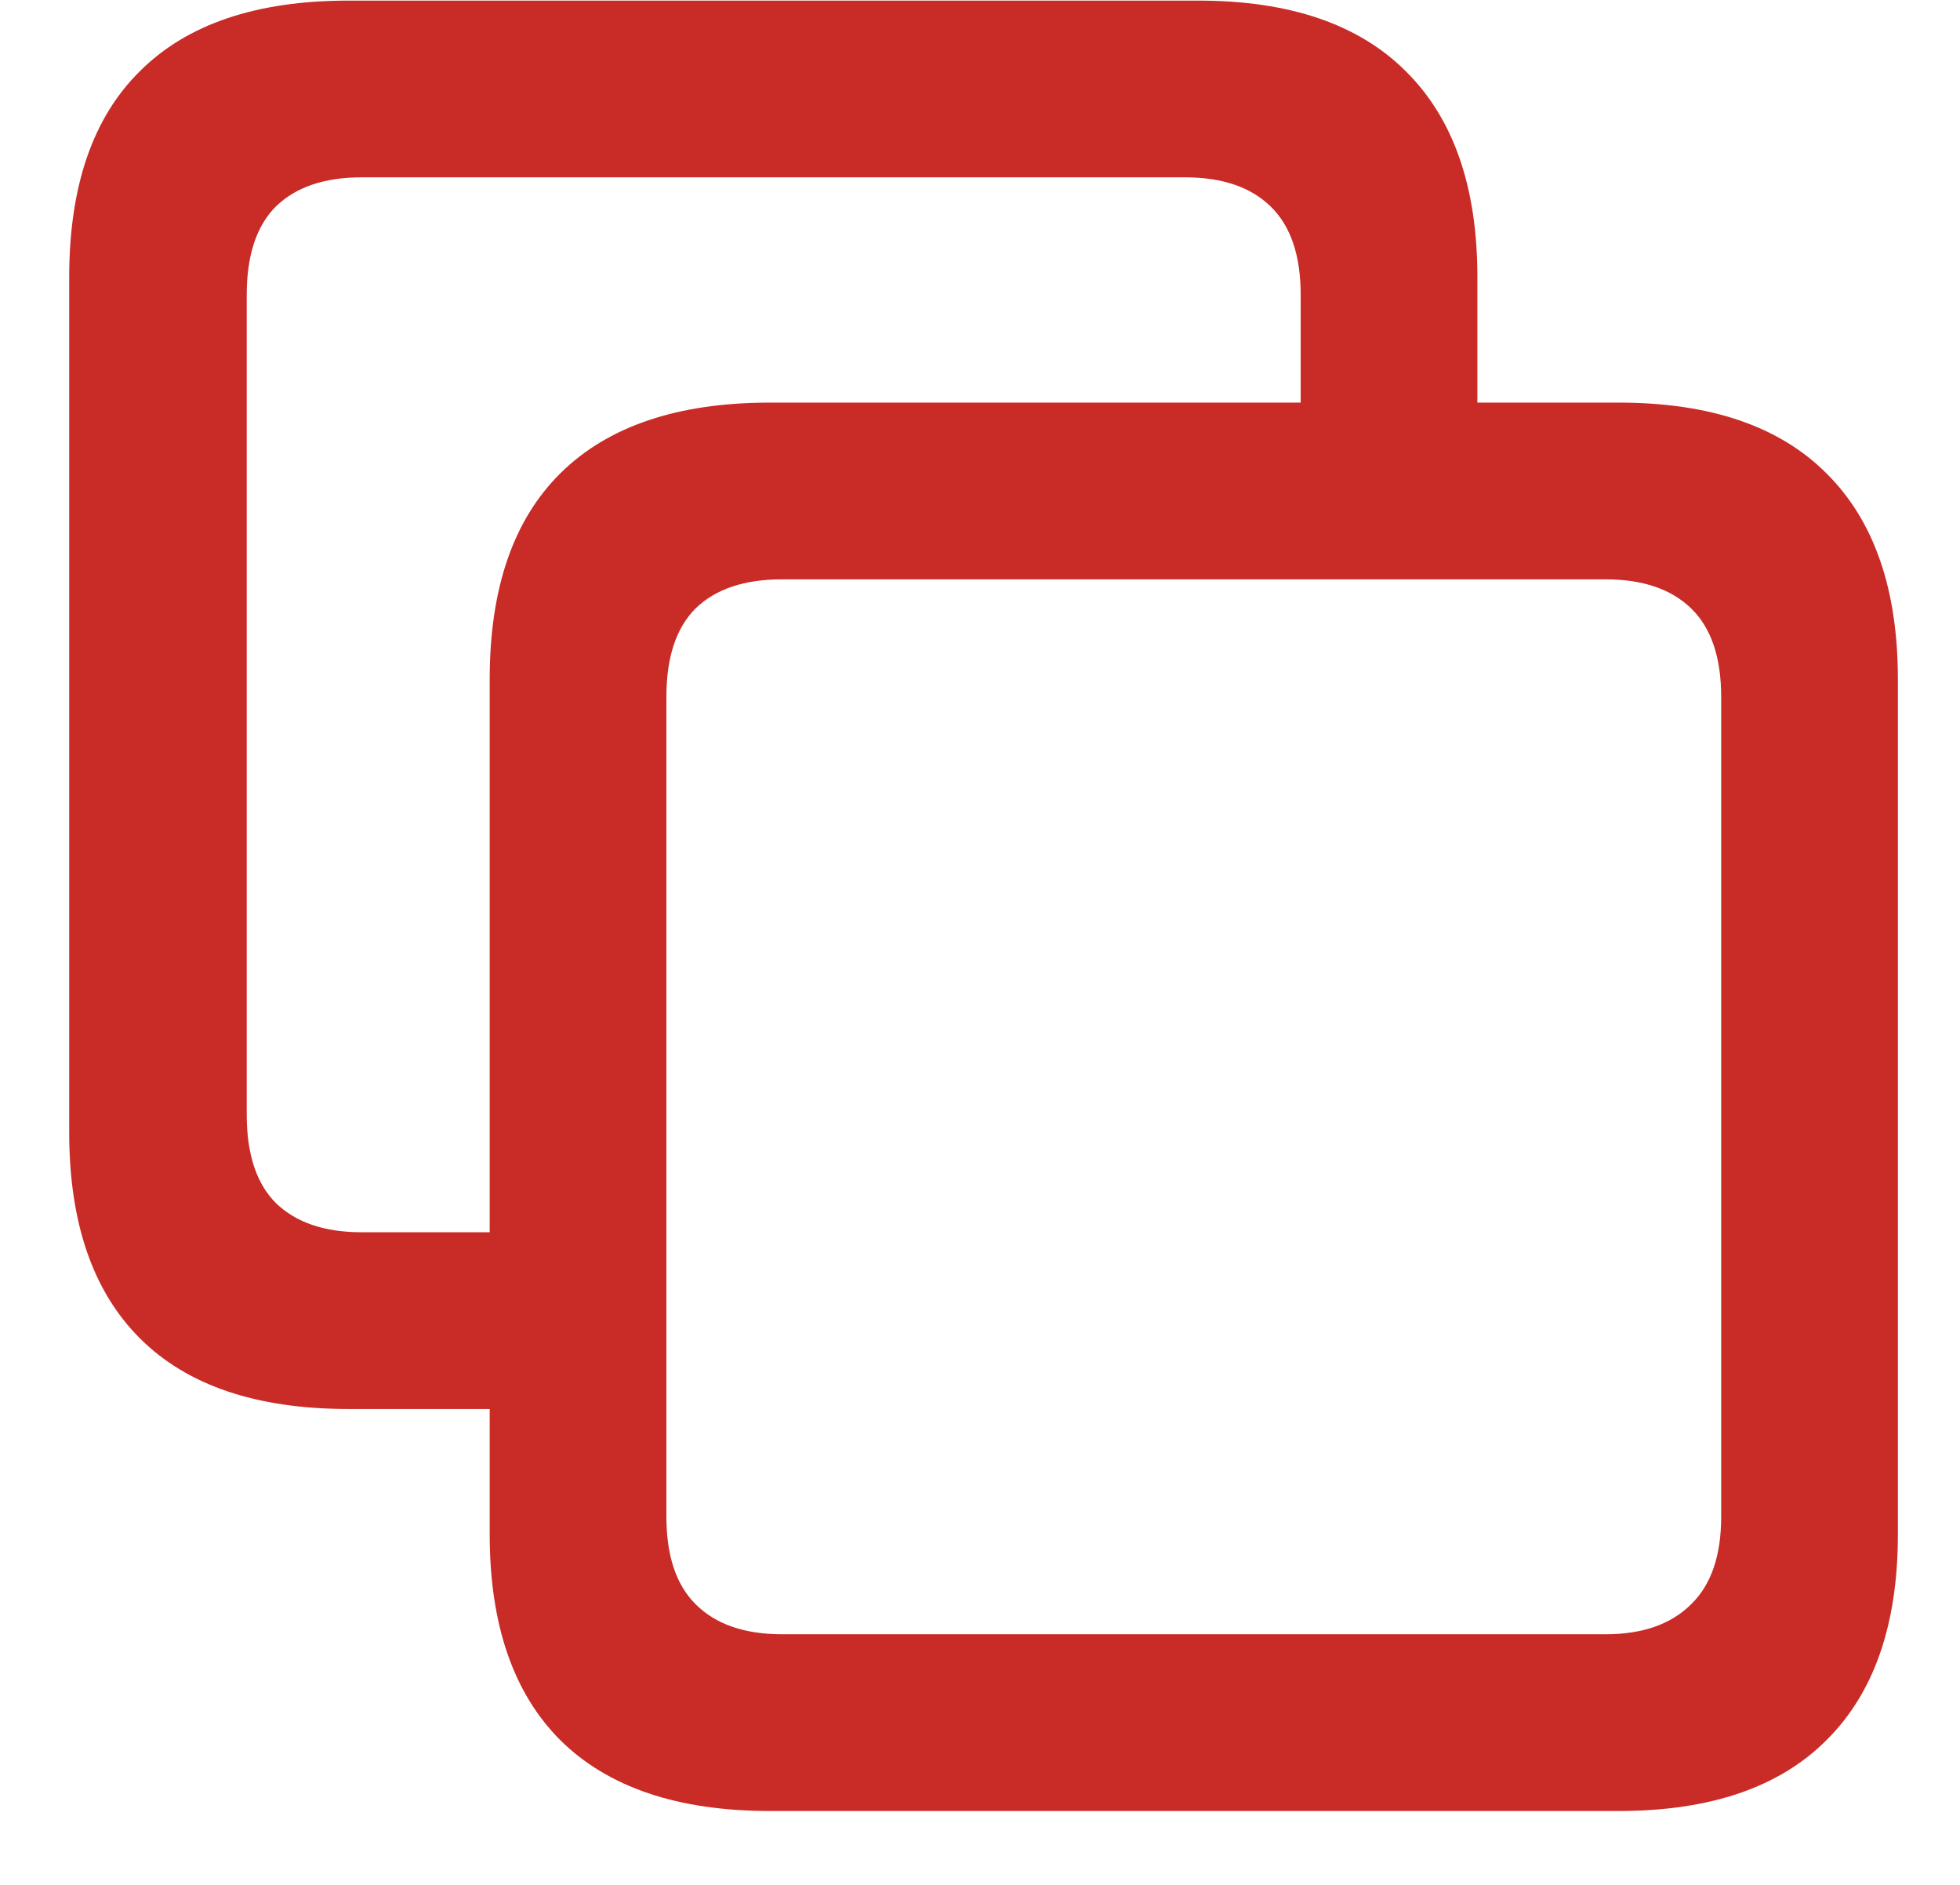
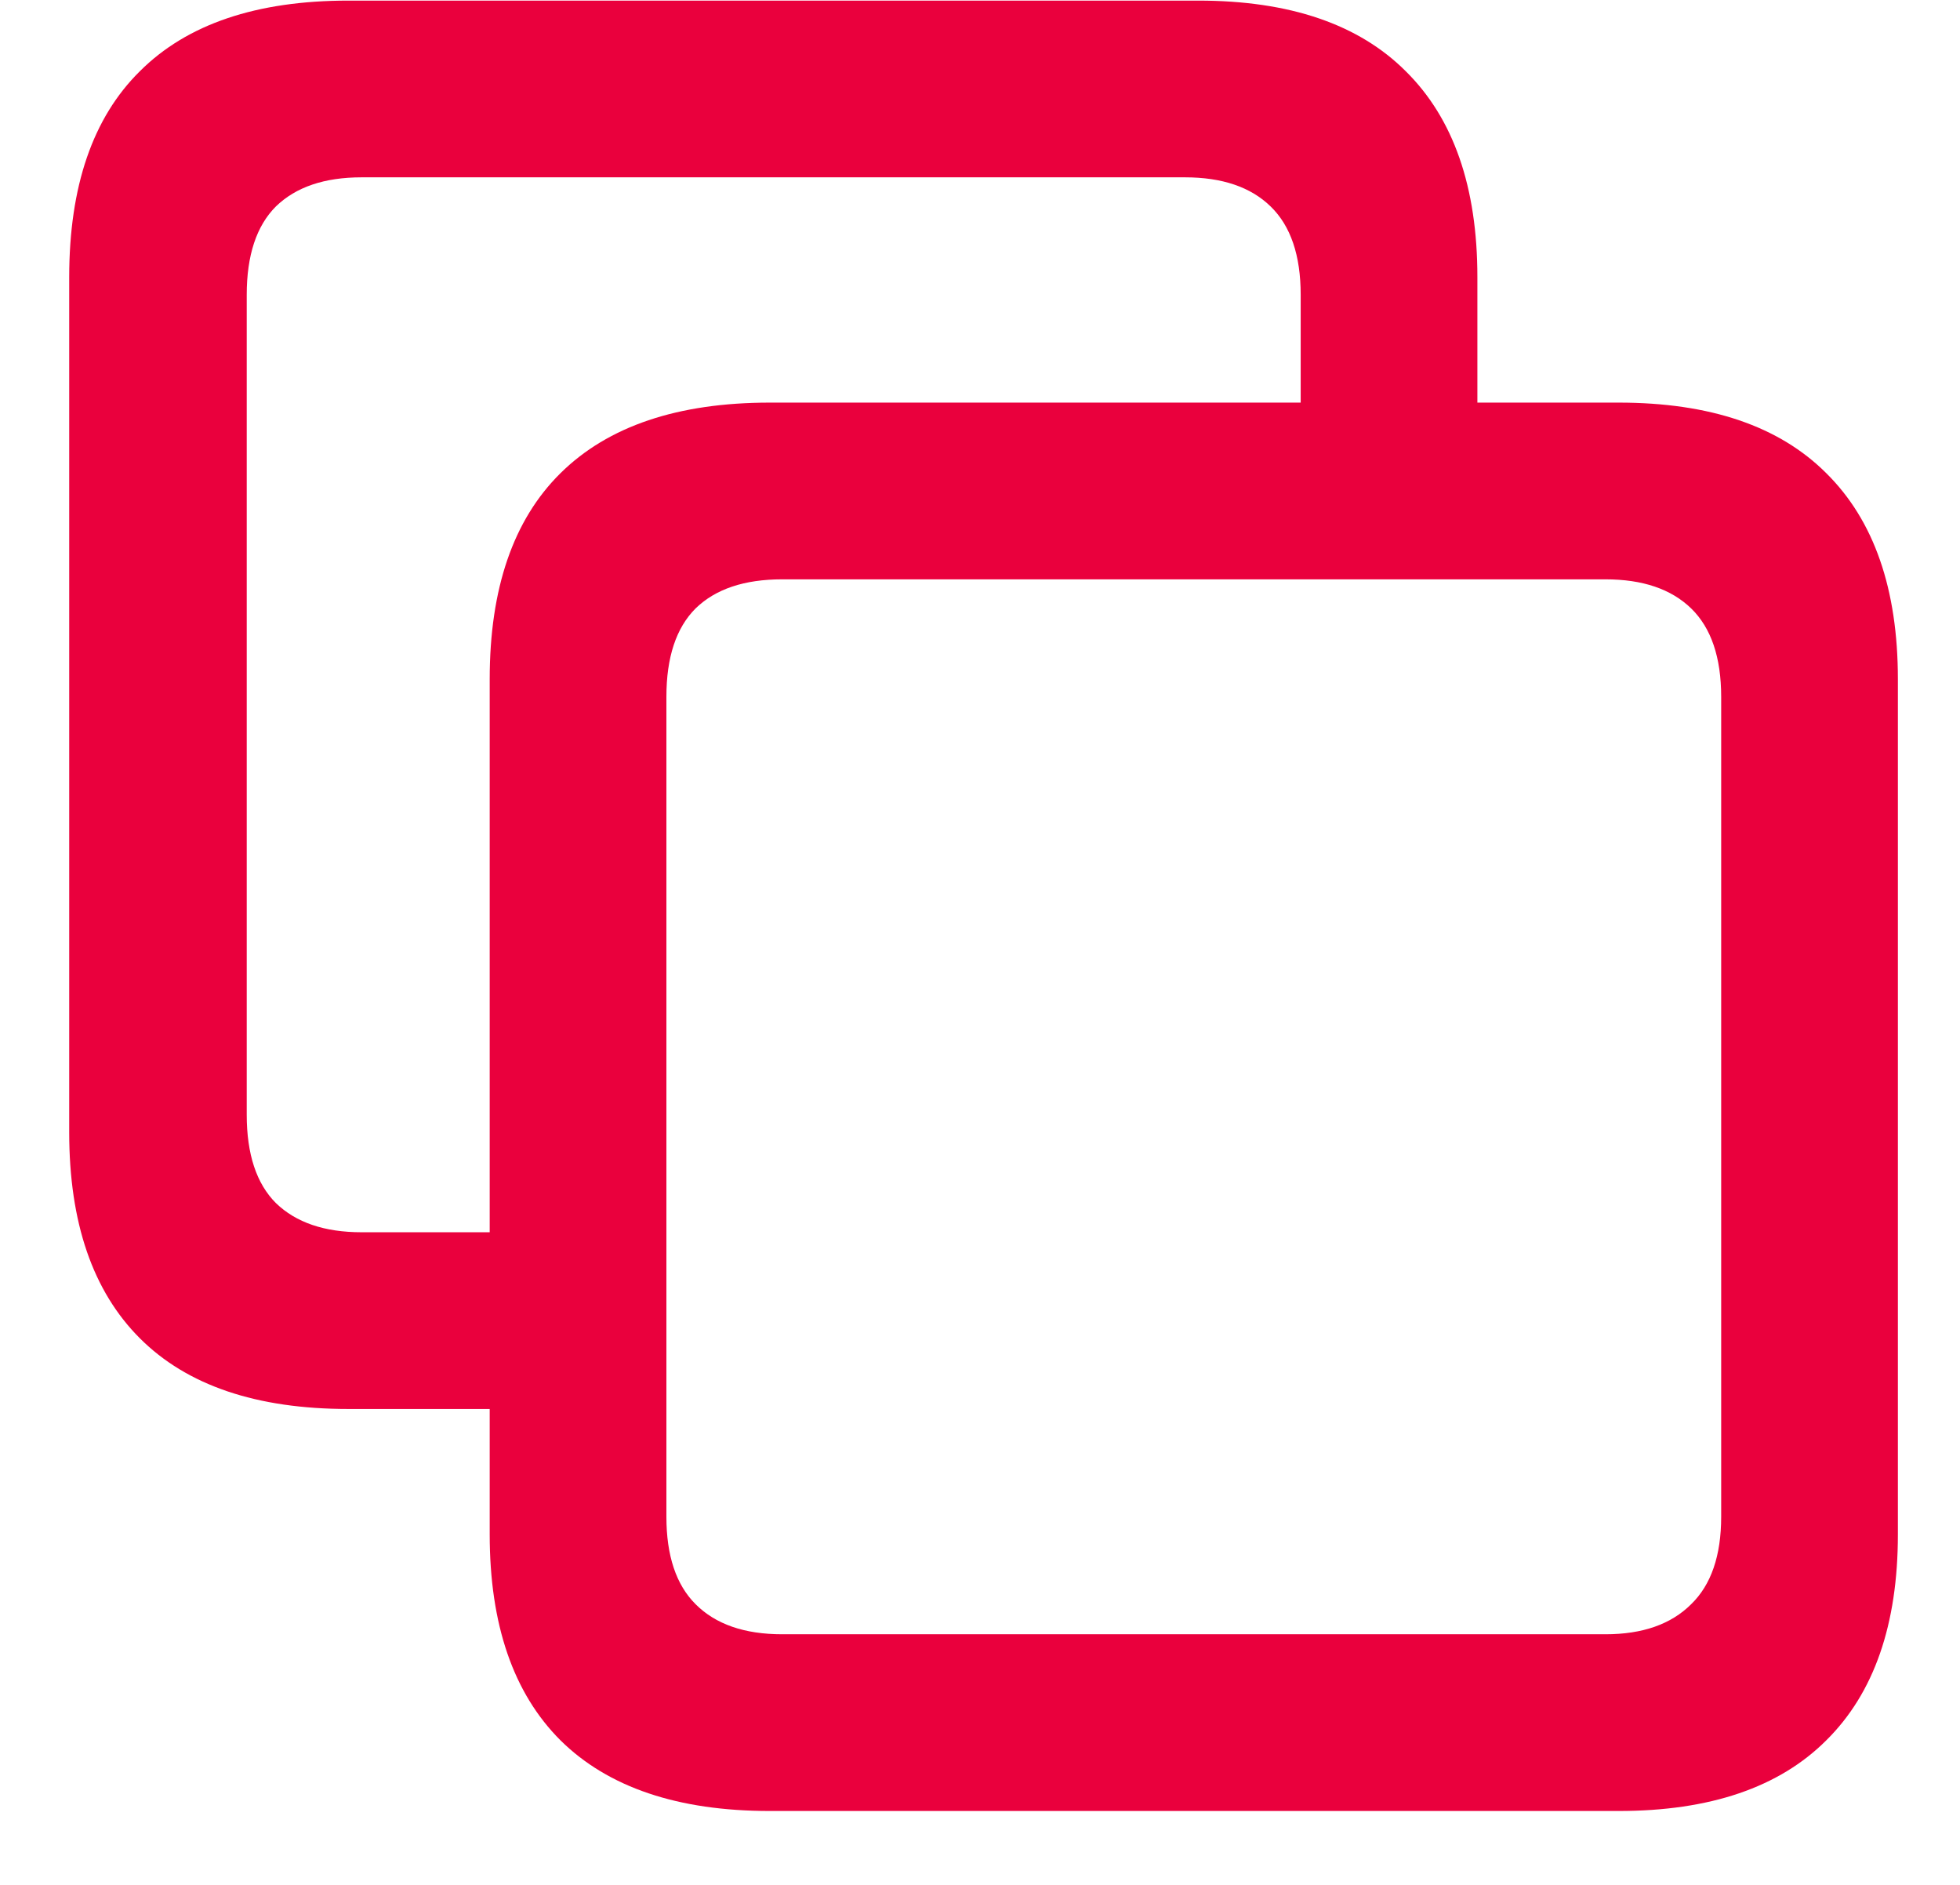
<svg xmlns="http://www.w3.org/2000/svg" viewBox="0 0 26 25" fill="none">
-   <path d="M4.621 18.688H7.656V16.344H4.797C4.305 16.344 3.926 16.215 3.66 15.957C3.402 15.699 3.273 15.309 3.273 14.785V3.91C3.273 3.387 3.402 2.996 3.66 2.738C3.926 2.48 4.305 2.352 4.797 2.352H15.719C16.211 2.352 16.59 2.48 16.855 2.738C17.121 2.996 17.254 3.387 17.254 3.91V6.301H19.598V3.676C19.598 2.48 19.281 1.57 18.648 0.945C18.023 0.32 17.105 0.008 15.895 0.008H4.621C3.402 0.008 2.48 0.32 1.855 0.945C1.23 1.562 0.918 2.473 0.918 3.676V15.02C0.918 16.215 1.23 17.125 1.855 17.75C2.48 18.375 3.402 18.688 4.621 18.688ZM10.211 24.02H21.473C22.684 24.02 23.602 23.707 24.227 23.082C24.859 22.457 25.176 21.547 25.176 20.352V9.008C25.176 7.812 24.859 6.902 24.227 6.277C23.602 5.652 22.684 5.34 21.473 5.34H10.211C8.992 5.34 8.066 5.652 7.434 6.277C6.809 6.895 6.496 7.805 6.496 9.008V20.352C6.496 21.547 6.809 22.457 7.434 23.082C8.066 23.707 8.992 24.02 10.211 24.02ZM10.375 21.676C9.875 21.676 9.492 21.543 9.227 21.277C8.969 21.02 8.84 20.633 8.84 20.117V9.242C8.84 8.719 8.969 8.328 9.227 8.07C9.492 7.812 9.875 7.684 10.375 7.684H21.297C21.789 7.684 22.168 7.812 22.434 8.07C22.699 8.328 22.832 8.719 22.832 9.242V20.117C22.832 20.633 22.699 21.02 22.434 21.277C22.168 21.543 21.789 21.676 21.297 21.676H10.375Z" fill="#C92B27" />
+   <path d="M4.621 18.688H7.656V16.344H4.797C4.305 16.344 3.926 16.215 3.66 15.957C3.402 15.699 3.273 15.309 3.273 14.785V3.91C3.273 3.387 3.402 2.996 3.66 2.738C3.926 2.48 4.305 2.352 4.797 2.352H15.719C16.211 2.352 16.59 2.48 16.855 2.738C17.121 2.996 17.254 3.387 17.254 3.91V6.301H19.598V3.676C19.598 2.48 19.281 1.57 18.648 0.945C18.023 0.32 17.105 0.008 15.895 0.008H4.621C3.402 0.008 2.48 0.32 1.855 0.945C1.23 1.562 0.918 2.473 0.918 3.676V15.02C0.918 16.215 1.23 17.125 1.855 17.75C2.48 18.375 3.402 18.688 4.621 18.688ZM10.211 24.02H21.473C22.684 24.02 23.602 23.707 24.227 23.082C24.859 22.457 25.176 21.547 25.176 20.352V9.008C25.176 7.812 24.859 6.902 24.227 6.277C23.602 5.652 22.684 5.34 21.473 5.34H10.211C8.992 5.34 8.066 5.652 7.434 6.277C6.809 6.895 6.496 7.805 6.496 9.008V20.352C6.496 21.547 6.809 22.457 7.434 23.082C8.066 23.707 8.992 24.02 10.211 24.02ZM10.375 21.676C9.875 21.676 9.492 21.543 9.227 21.277C8.969 21.02 8.84 20.633 8.84 20.117V9.242C8.84 8.719 8.969 8.328 9.227 8.07C9.492 7.812 9.875 7.684 10.375 7.684H21.297C21.789 7.684 22.168 7.812 22.434 8.07C22.699 8.328 22.832 8.719 22.832 9.242V20.117C22.832 20.633 22.699 21.02 22.434 21.277C22.168 21.543 21.789 21.676 21.297 21.676H10.375Z" fill="#EA003D" />
</svg>
